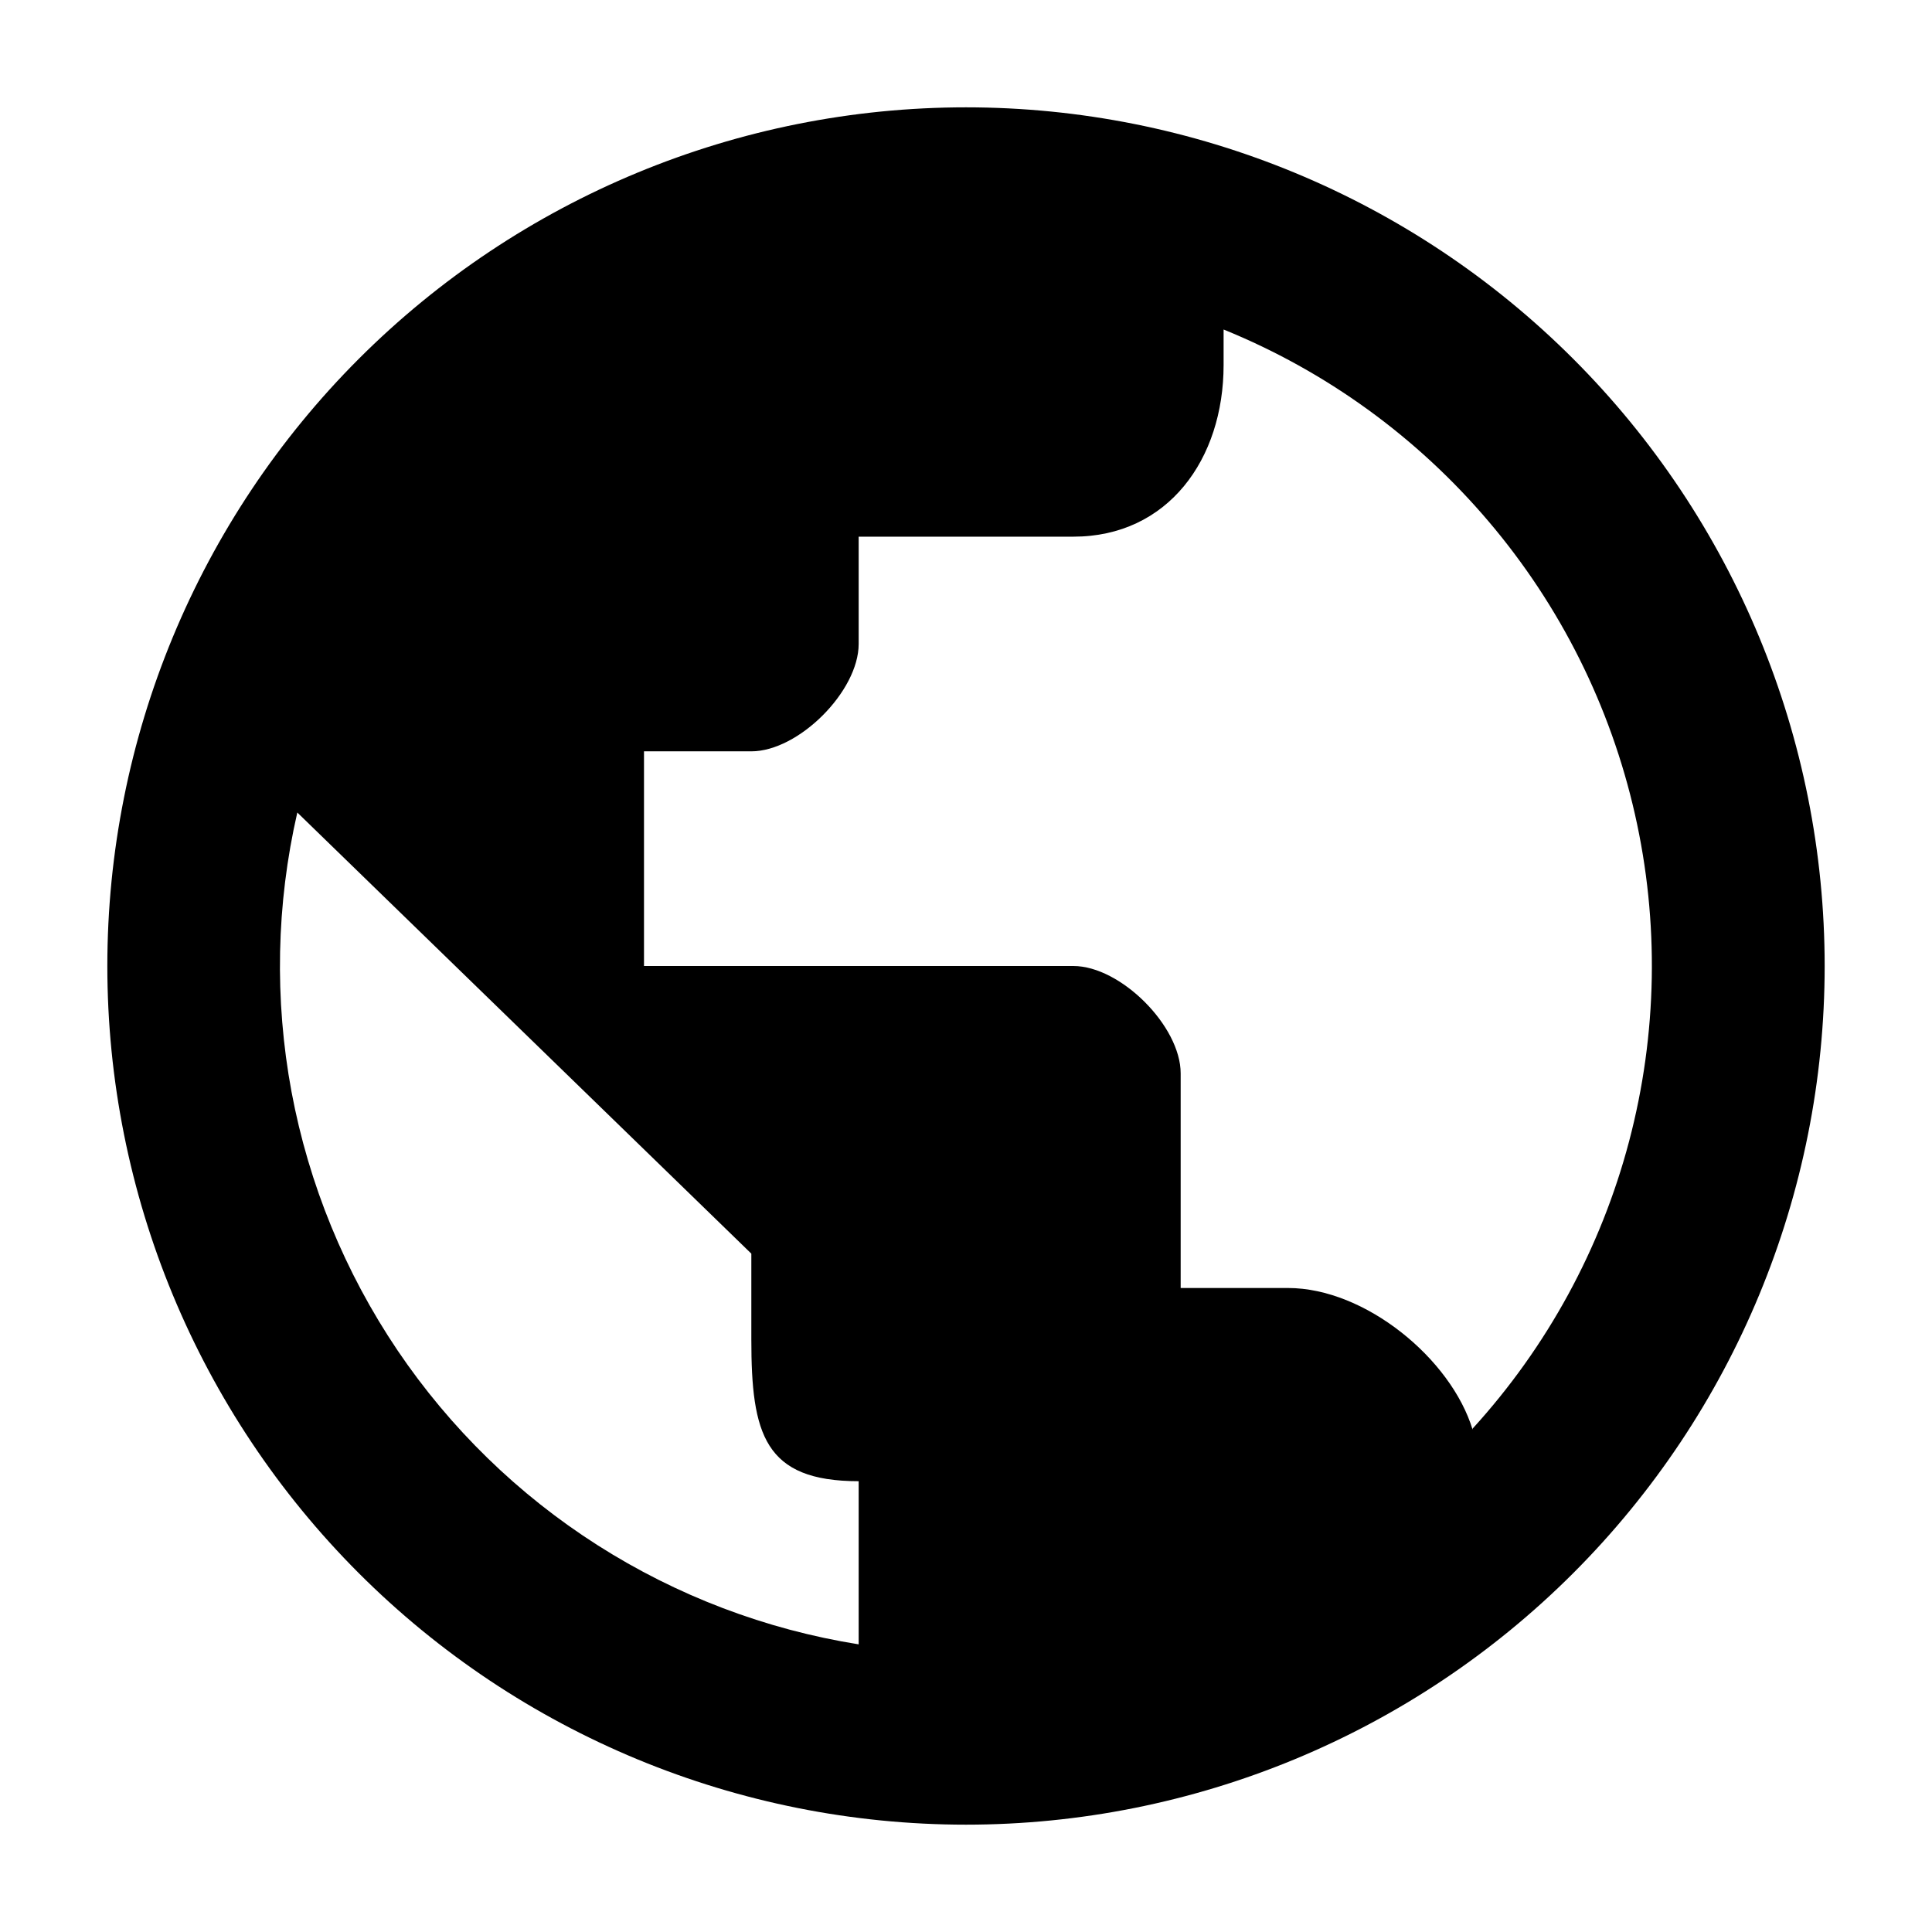
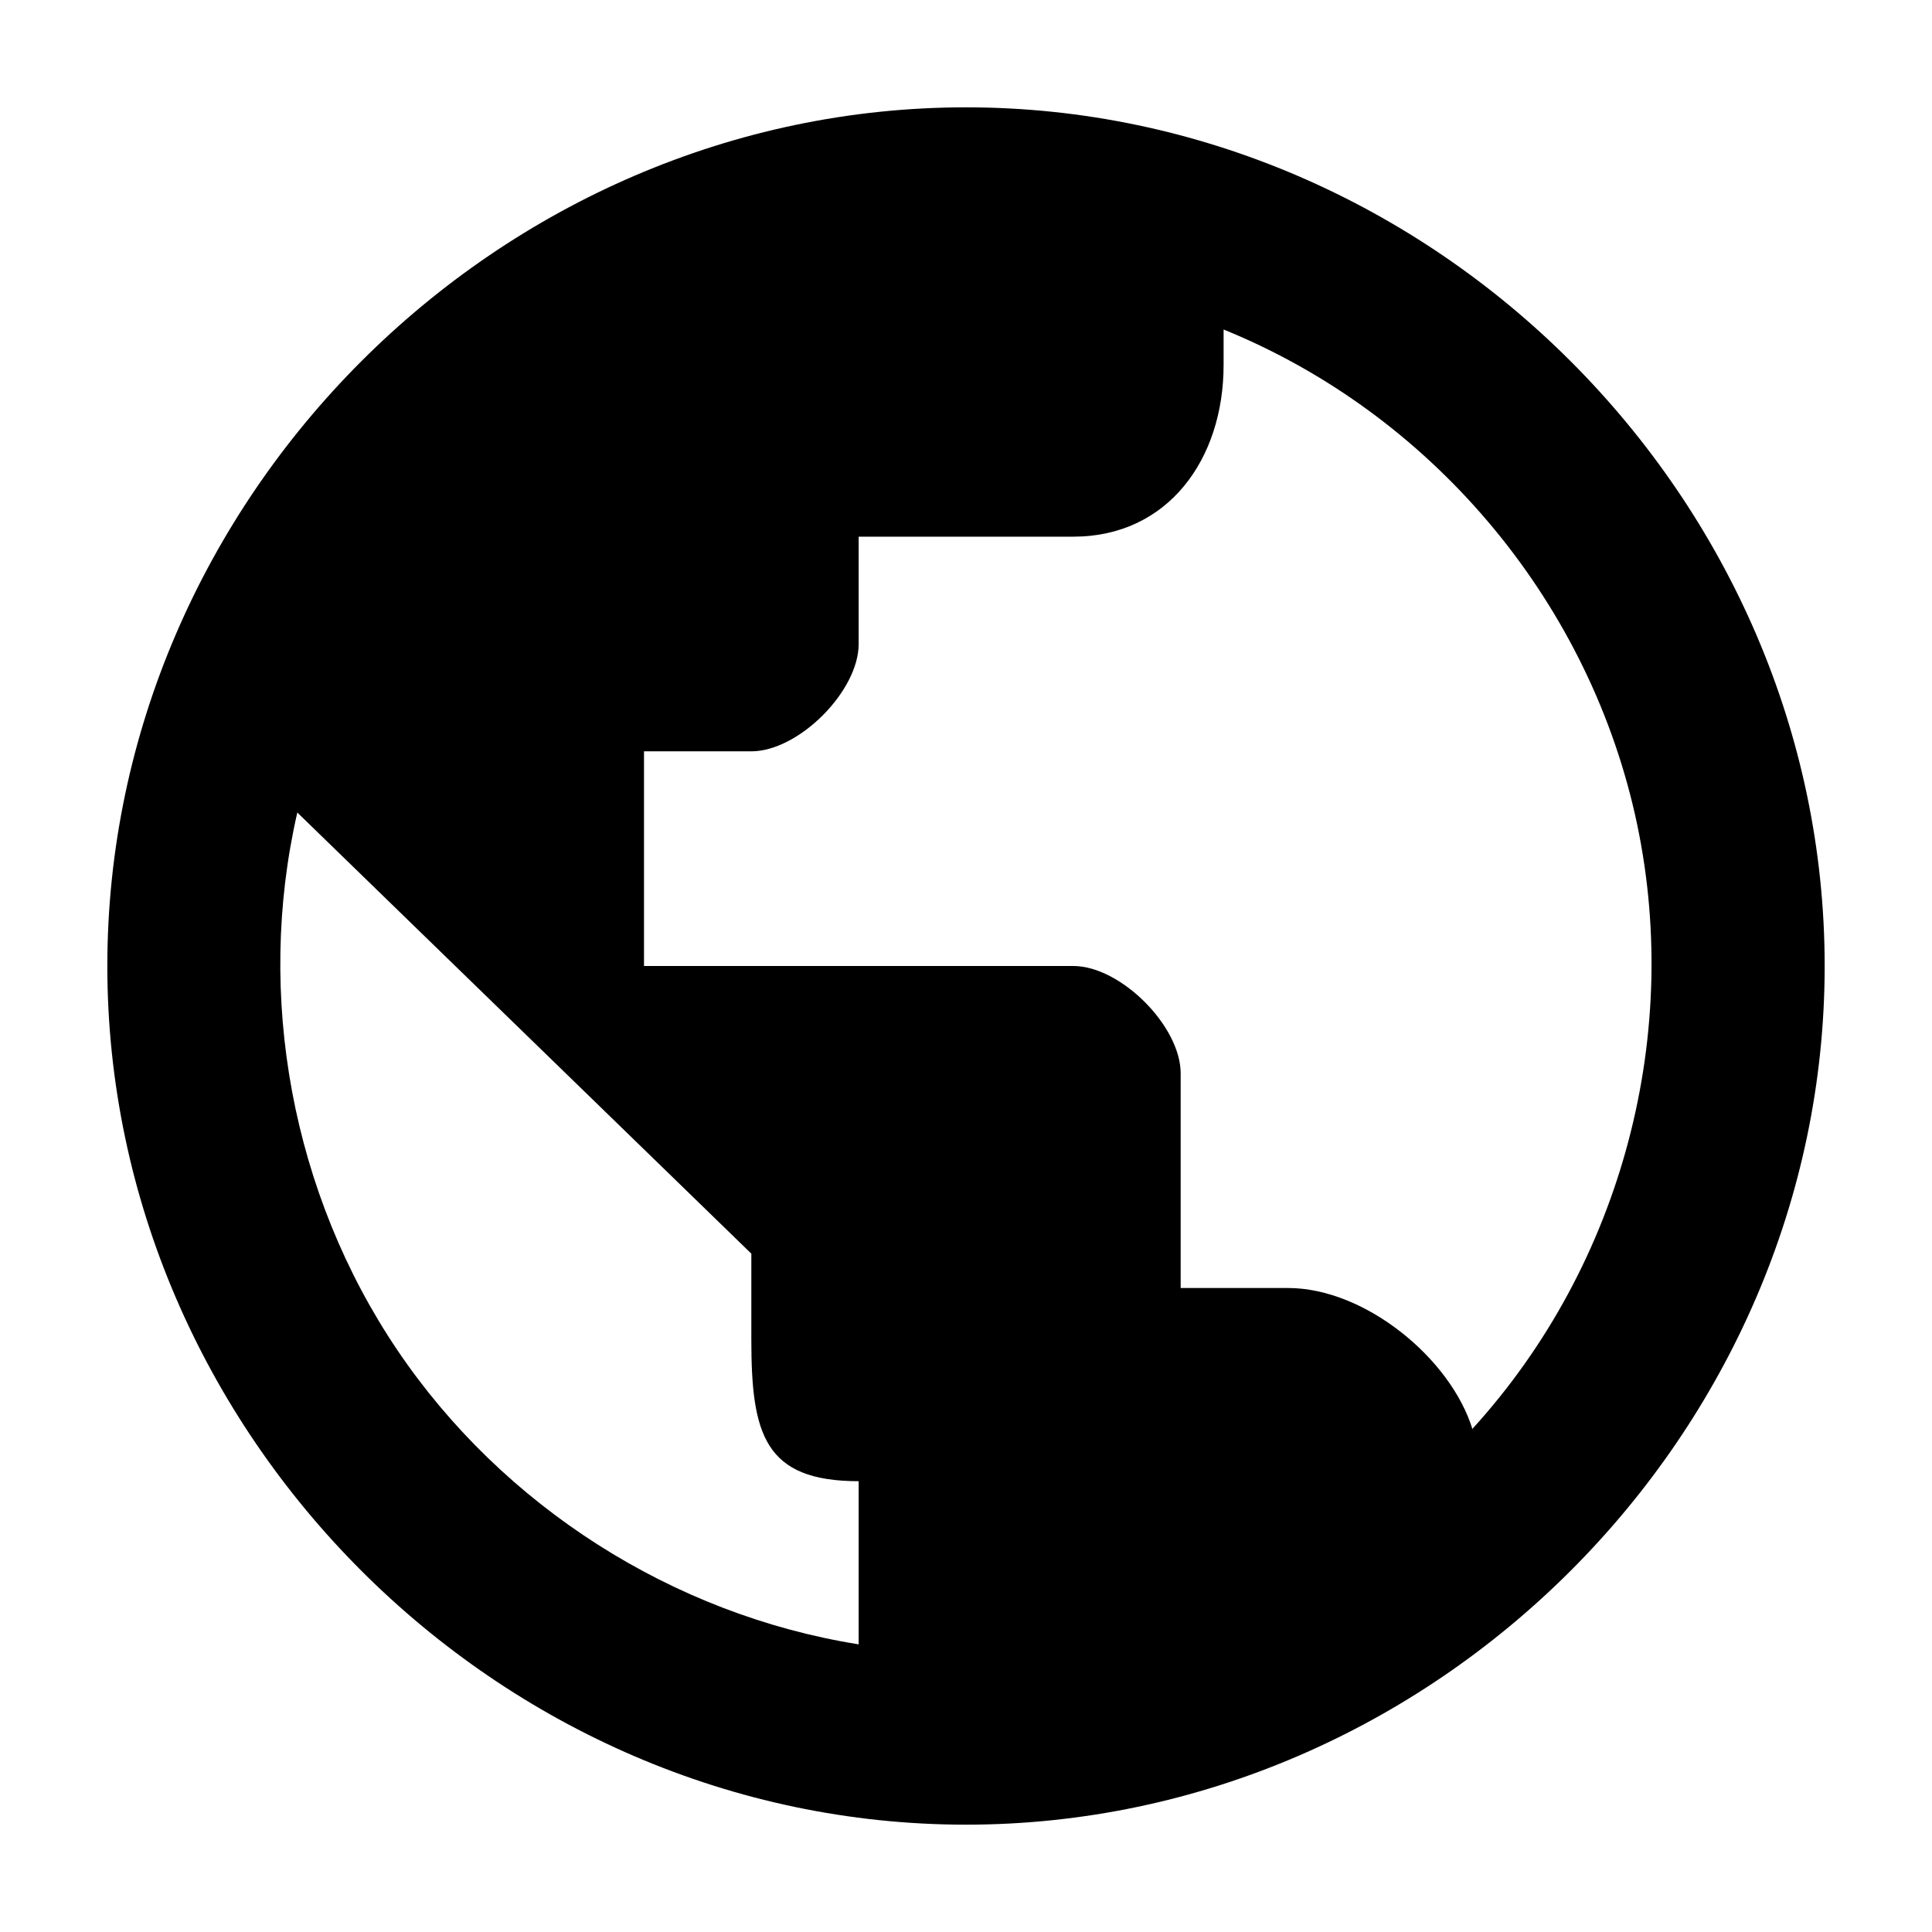
<svg xmlns="http://www.w3.org/2000/svg" width="18" height="18" viewBox="0 0 18 18" fill="none">
-   <path d="M9 1C6.878 1 4.843 1.843 3.343 3.343C1.843 4.843 1 6.878 1 9C1 11.122 1.843 13.157 3.343 14.657C4.843 16.157 6.878 17 9 17C11.122 17 13.157 16.157 14.657 14.657C16.157 13.157 17 11.122 17 9C17 6.878 16.157 4.843 14.657 3.343C13.157 1.843 11.122 1 9 1ZM8 15.32C7.134 15.182 6.306 14.867 5.567 14.396C4.828 13.925 4.194 13.307 3.703 12.58C3.213 11.853 2.877 11.034 2.716 10.172C2.556 9.31 2.574 8.424 2.77 7.57L7 11.68V12.48C7 13.36 7.12 13.8 8 13.8V15.32ZM13.72 13.32C13.52 12.66 12.72 12 12 12H11V10C11 9.56 10.44 9 10 9H6V7H7C7.44 7 8 6.44 8 6V5H10C10.88 5 11.4 4.28 11.4 3.4V3.07C12.355 3.458 13.202 4.072 13.869 4.858C14.537 5.644 15.004 6.579 15.232 7.585C15.46 8.59 15.441 9.636 15.178 10.633C14.915 11.63 14.415 12.548 13.72 13.31V13.32Z" fill="black" />
+   <path d="M9 1C4.643 1 1 4.643 1 9C1 13.357 4.643 17 9 17C13.357 17 17 13.357 17 9C17 4.643 13.357 1 9 1ZM8 15.32C6.269 15.044 4.684 14.033 3.703 12.58C2.722 11.127 2.378 9.279 2.77 7.57L7 11.68V12.48C7 13.36 7.12 13.8 8 13.8V15.32ZM13.72 13.32C13.52 12.66 12.72 12 12 12H11V10C11 9.56 10.44 9 10 9H6V7H7C7.44 7 8 6.44 8 6V5H10C10.88 5 11.4 4.28 11.4 3.4V3.07C13.322 3.851 14.773 5.562 15.232 7.585C15.69 9.608 15.117 11.777 13.72 13.31V13.32Z" fill="black" />
</svg>
